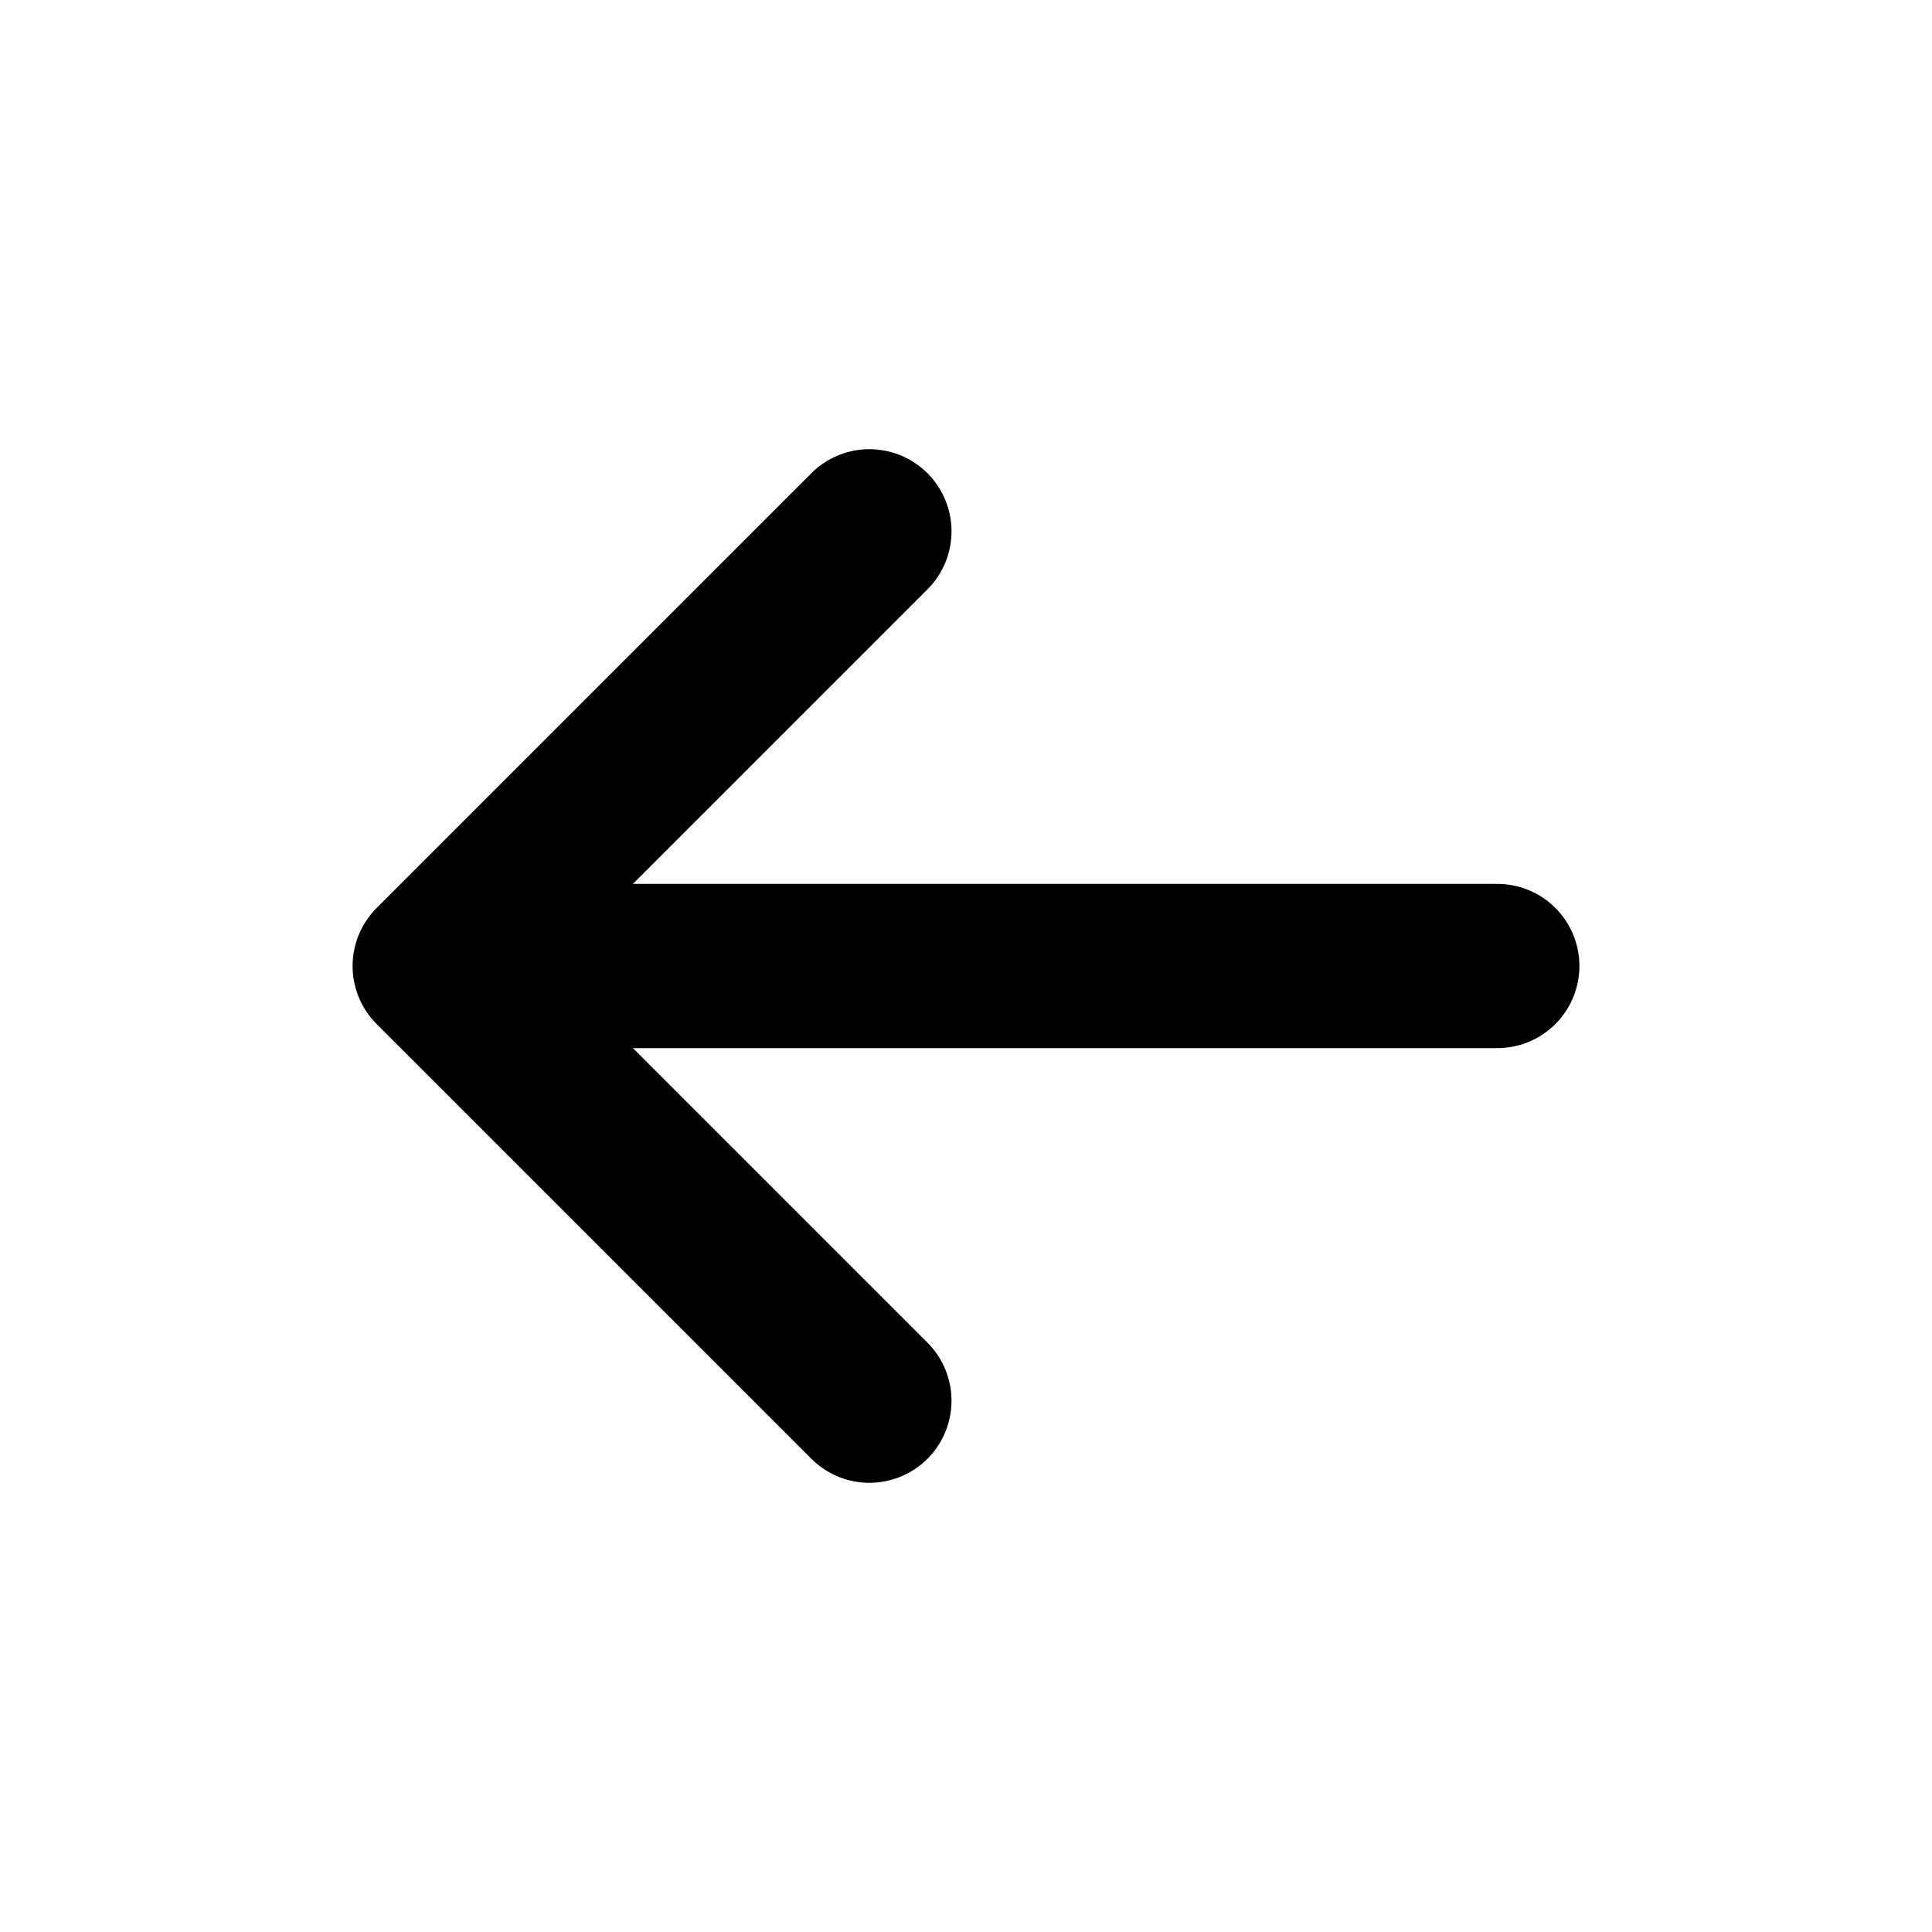
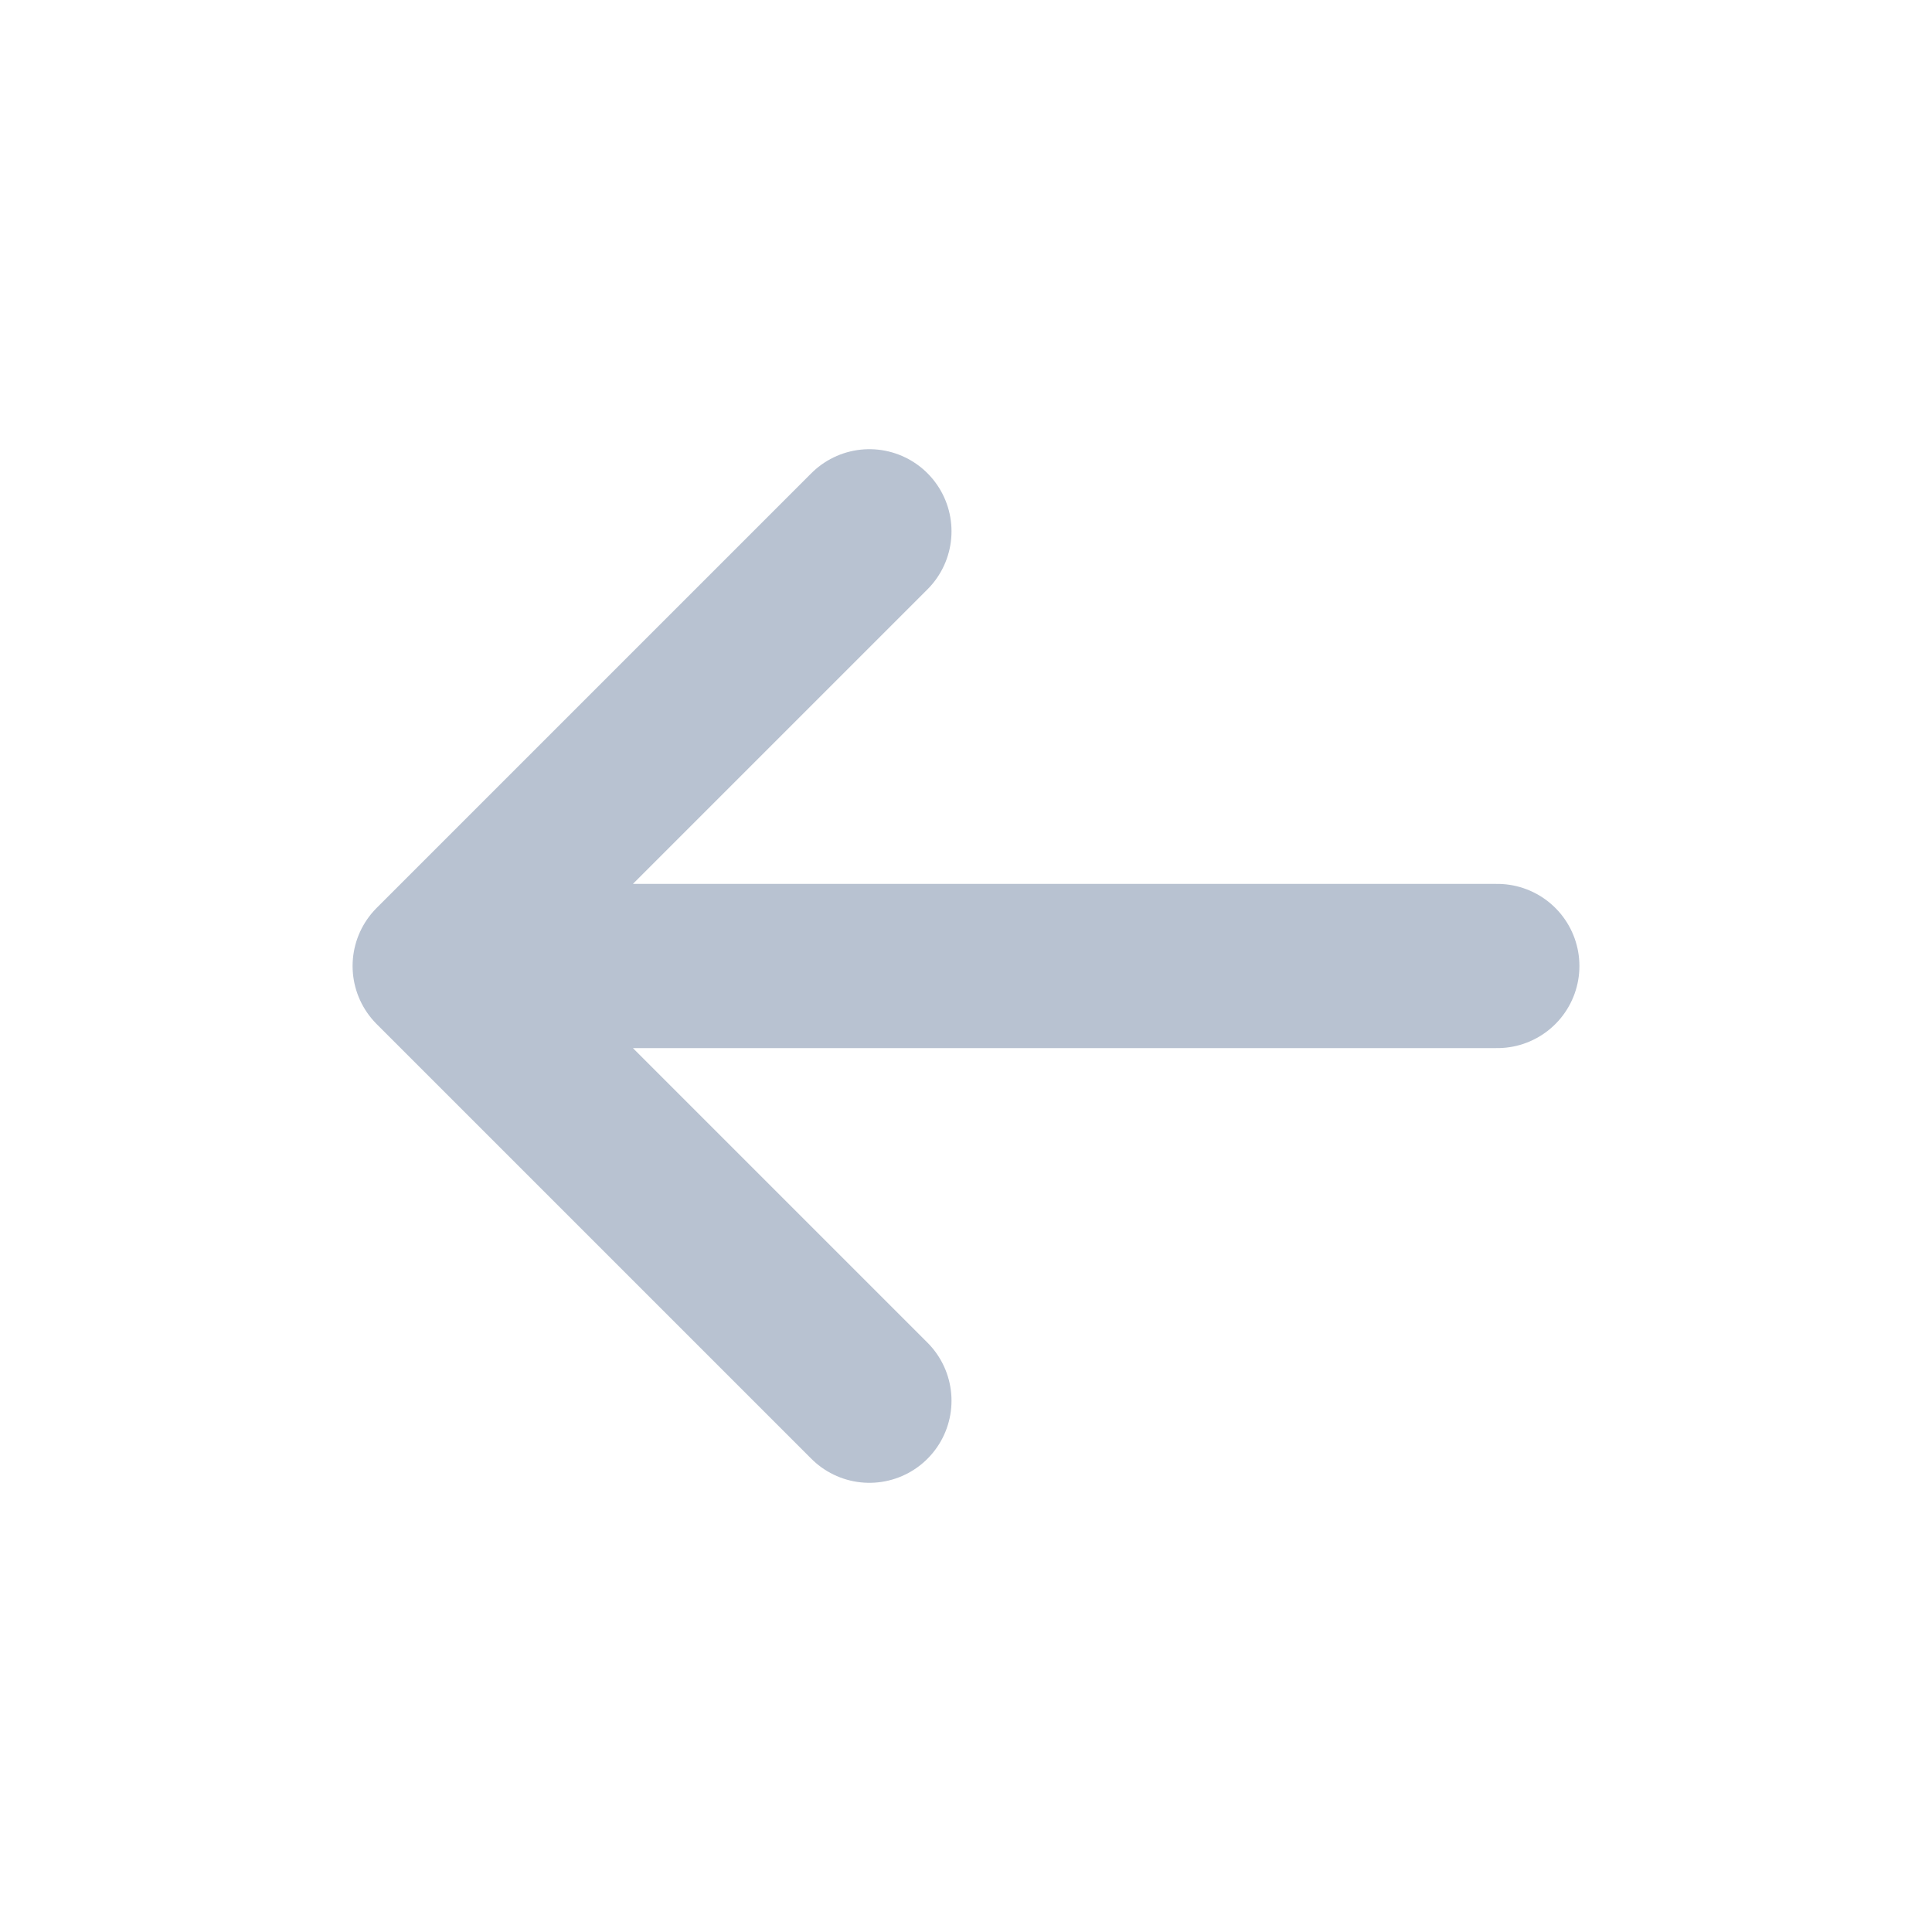
<svg xmlns="http://www.w3.org/2000/svg" width="20" height="20" viewBox="0 0 20 20" fill="none">
-   <path d="M15.5 10H4.5M9 5.5L4.5 10 9 14.5" stroke="currentColor" stroke-width="1.7" stroke-linecap="round" stroke-linejoin="round" />
+   <path d="M15.5 10H4.5M9 5.5L4.5 10 9 14.5" stroke="#B8C2D1" stroke-width="1.7" stroke-linecap="round" stroke-linejoin="round" />
</svg>
